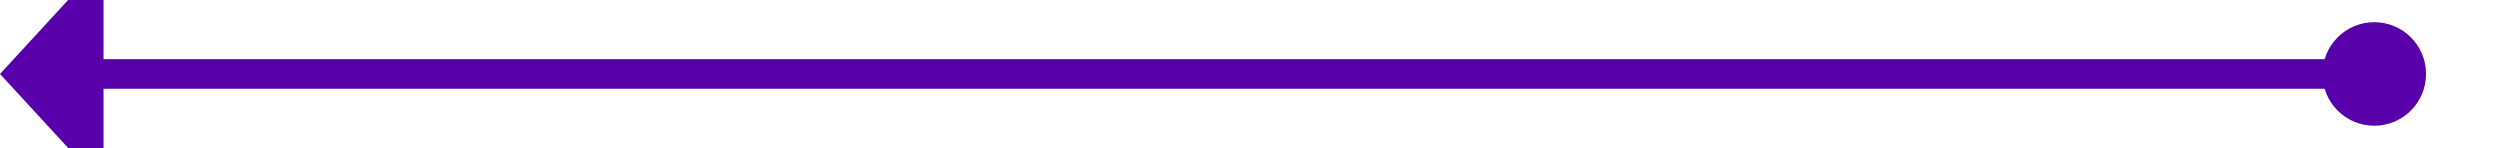
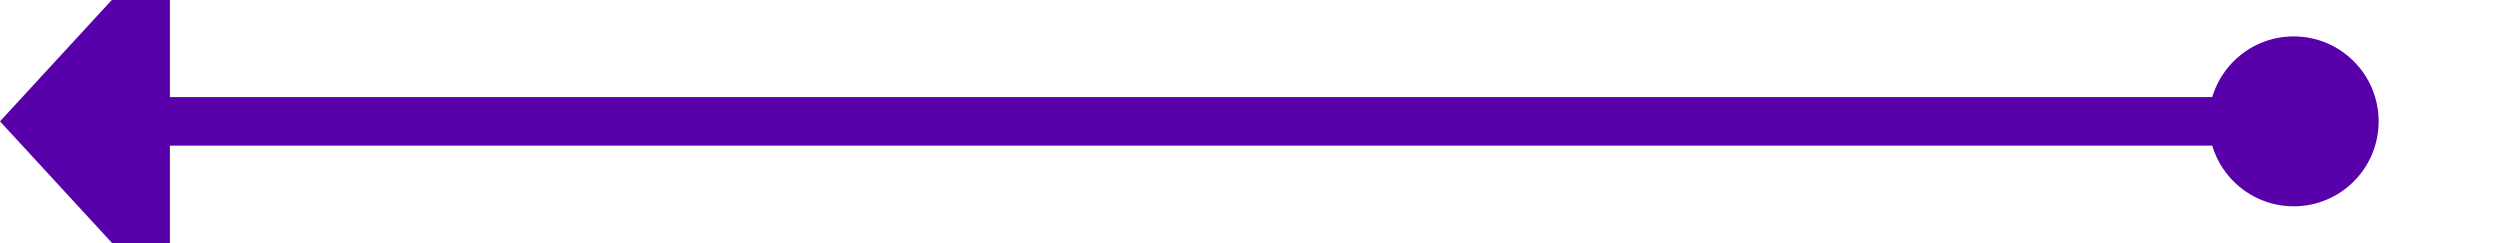
- <svg xmlns="http://www.w3.org/2000/svg" version="1.1" width="169px" height="10px" preserveAspectRatio="xMinYMid meet" viewBox="1234 2921 169 8">
-   <path d="M 1396 2925  L 1240 2925  " stroke-width="2" stroke-dasharray="0" stroke="rgba(88, 0, 170, 1)" fill="none" class="stroke" />
-   <path d="M 1394.5 2921.5  A 3.5 3.5 0 0 0 1391 2925 A 3.5 3.5 0 0 0 1394.5 2928.5 A 3.5 3.5 0 0 0 1398 2925 A 3.5 3.5 0 0 0 1394.5 2921.5 Z M 1241 2917.4  L 1234 2925  L 1241 2932.6  L 1241 2917.4  Z " fill-rule="nonzero" fill="rgba(88, 0, 170, 1)" stroke="none" class="fill" />
+ <svg xmlns="http://www.w3.org/2000/svg" version="1.1" width="103px" height="10px" preserveAspectRatio="xMinYMid meet" viewBox="1300 2921 103 8">
+   <path d="M 1396 2925  L 1306 2925  " stroke-width="2" stroke-dasharray="0" stroke="rgba(88, 0, 170, 1)" fill="none" class="stroke" />
+   <path d="M 1394.5 2921.5  A 3.5 3.5 0 0 0 1391 2925 A 3.5 3.5 0 0 0 1394.5 2928.5 A 3.5 3.5 0 0 0 1398 2925 A 3.5 3.5 0 0 0 1394.5 2921.5 Z M 1307 2917.4  L 1300 2925  L 1307 2932.6  L 1307 2917.4  Z " fill-rule="nonzero" fill="rgba(88, 0, 170, 1)" stroke="none" class="fill" />
</svg>
